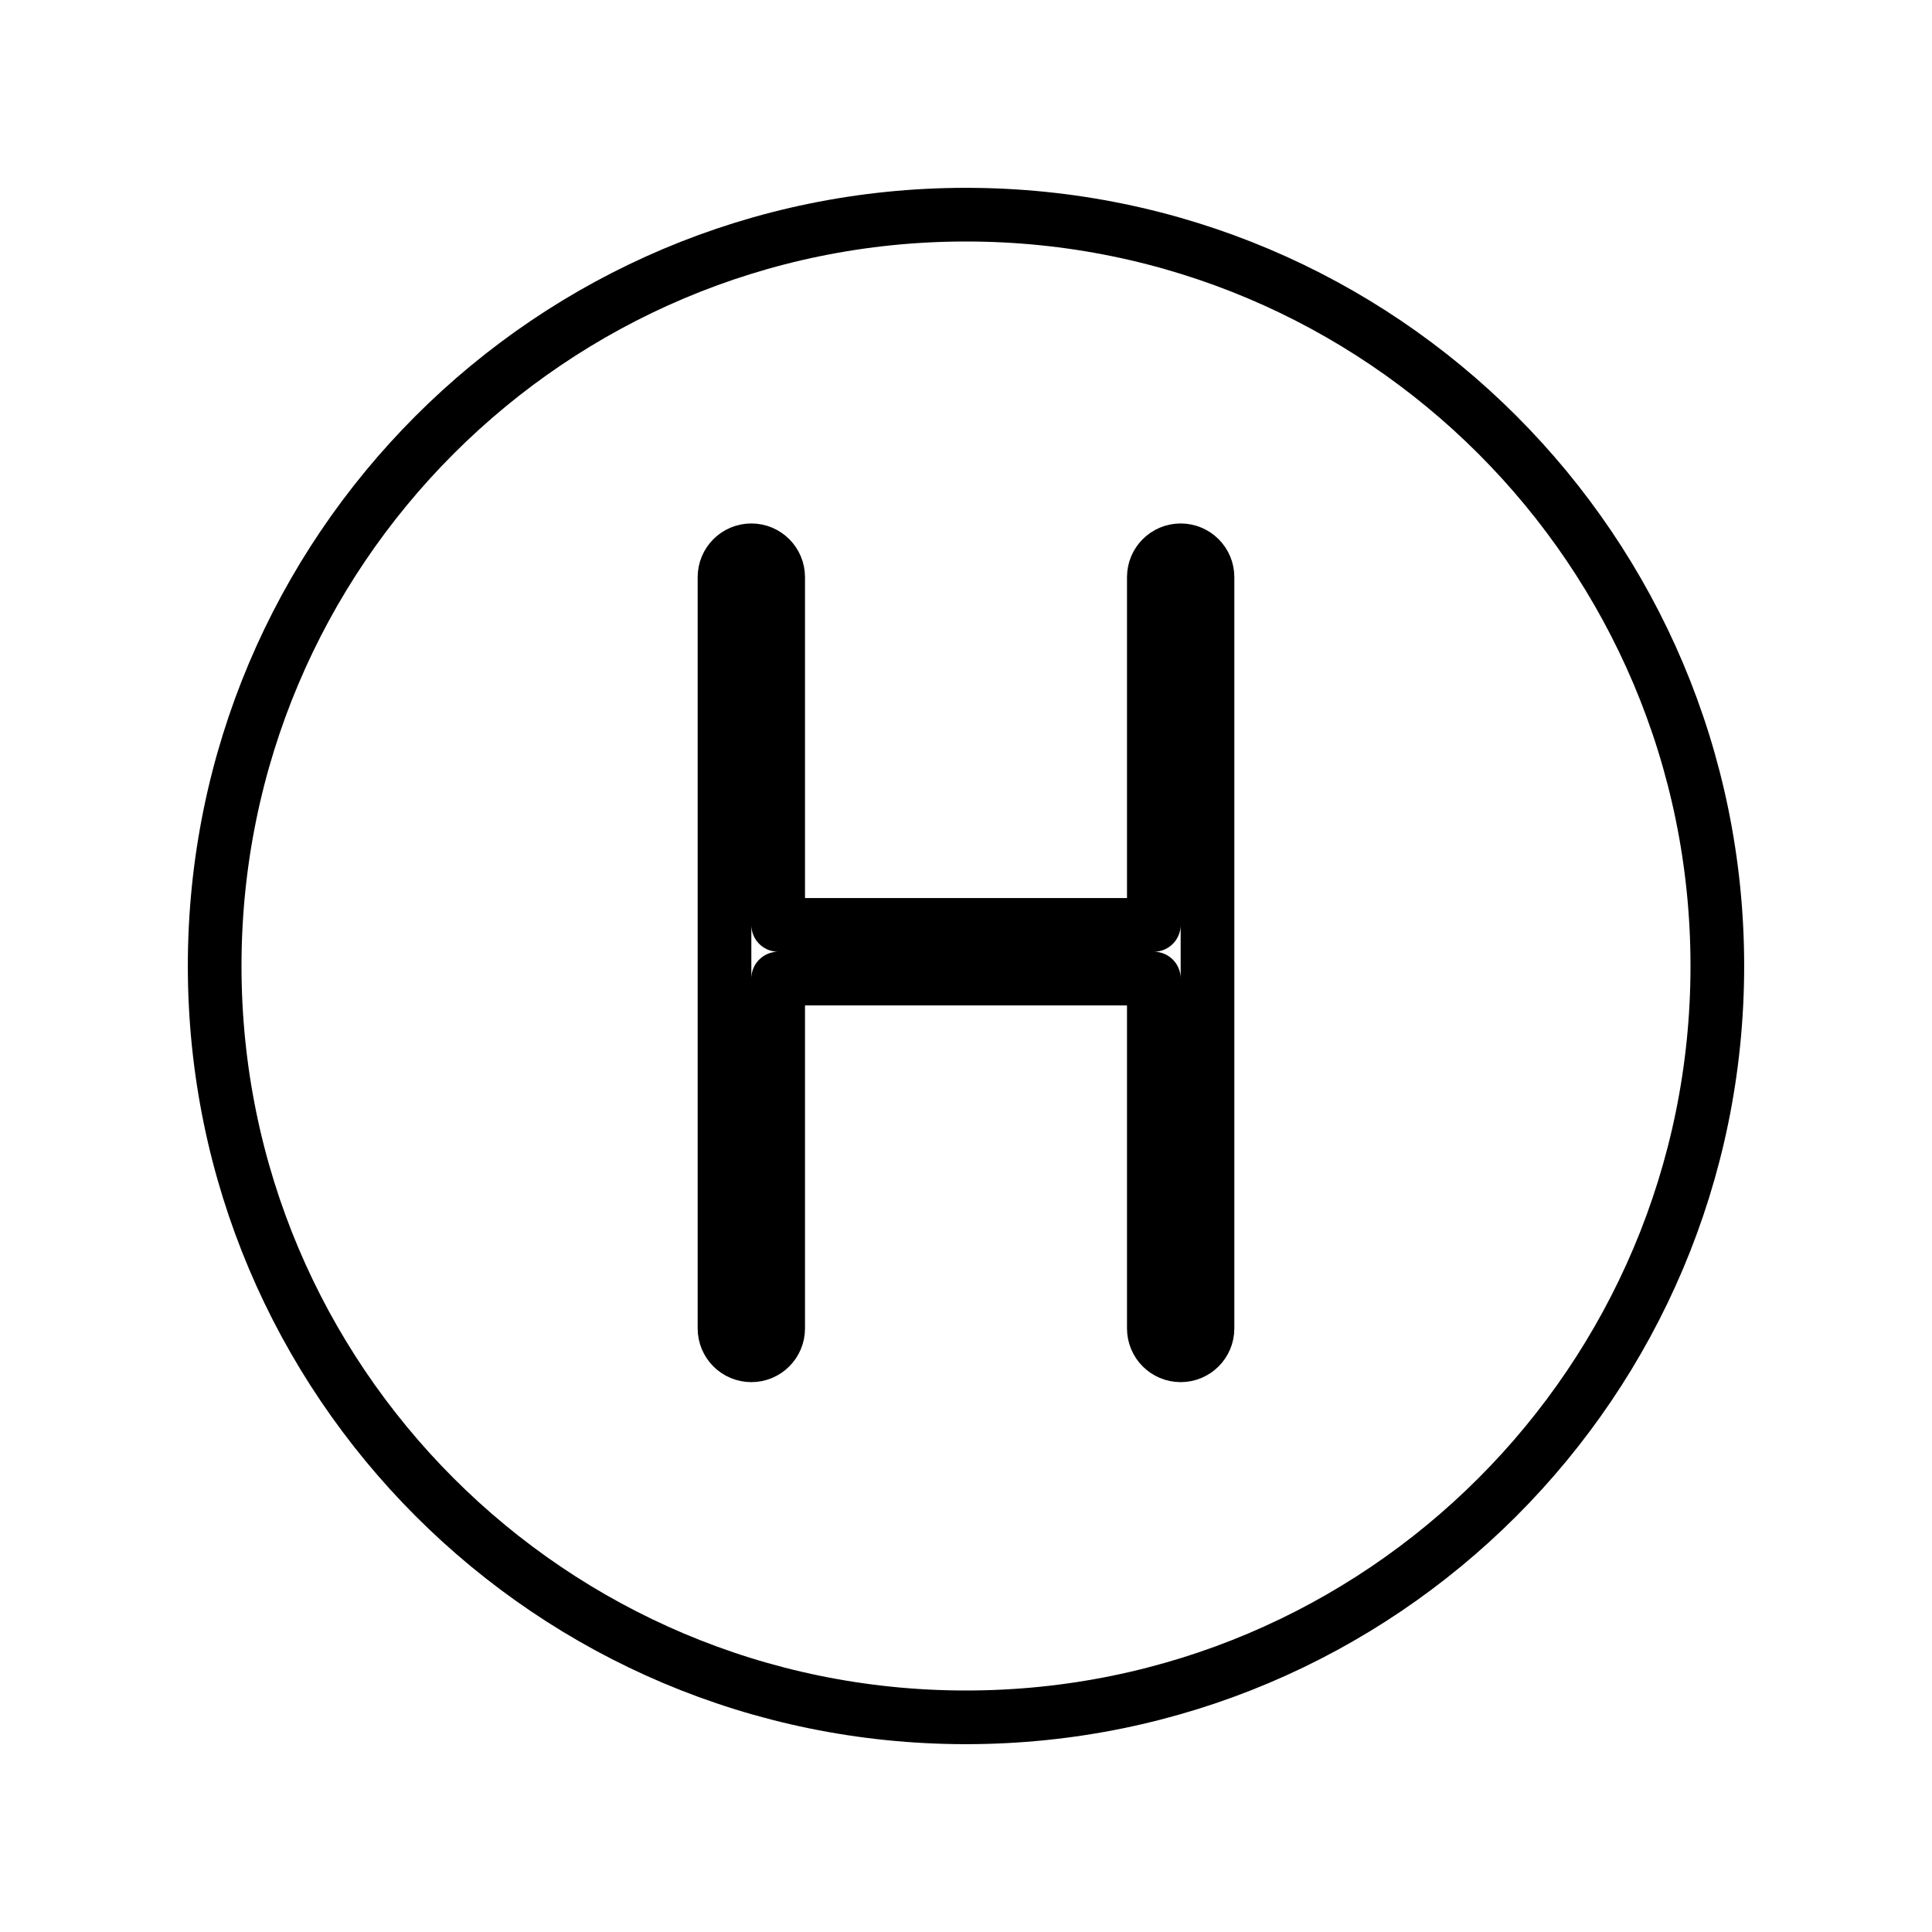
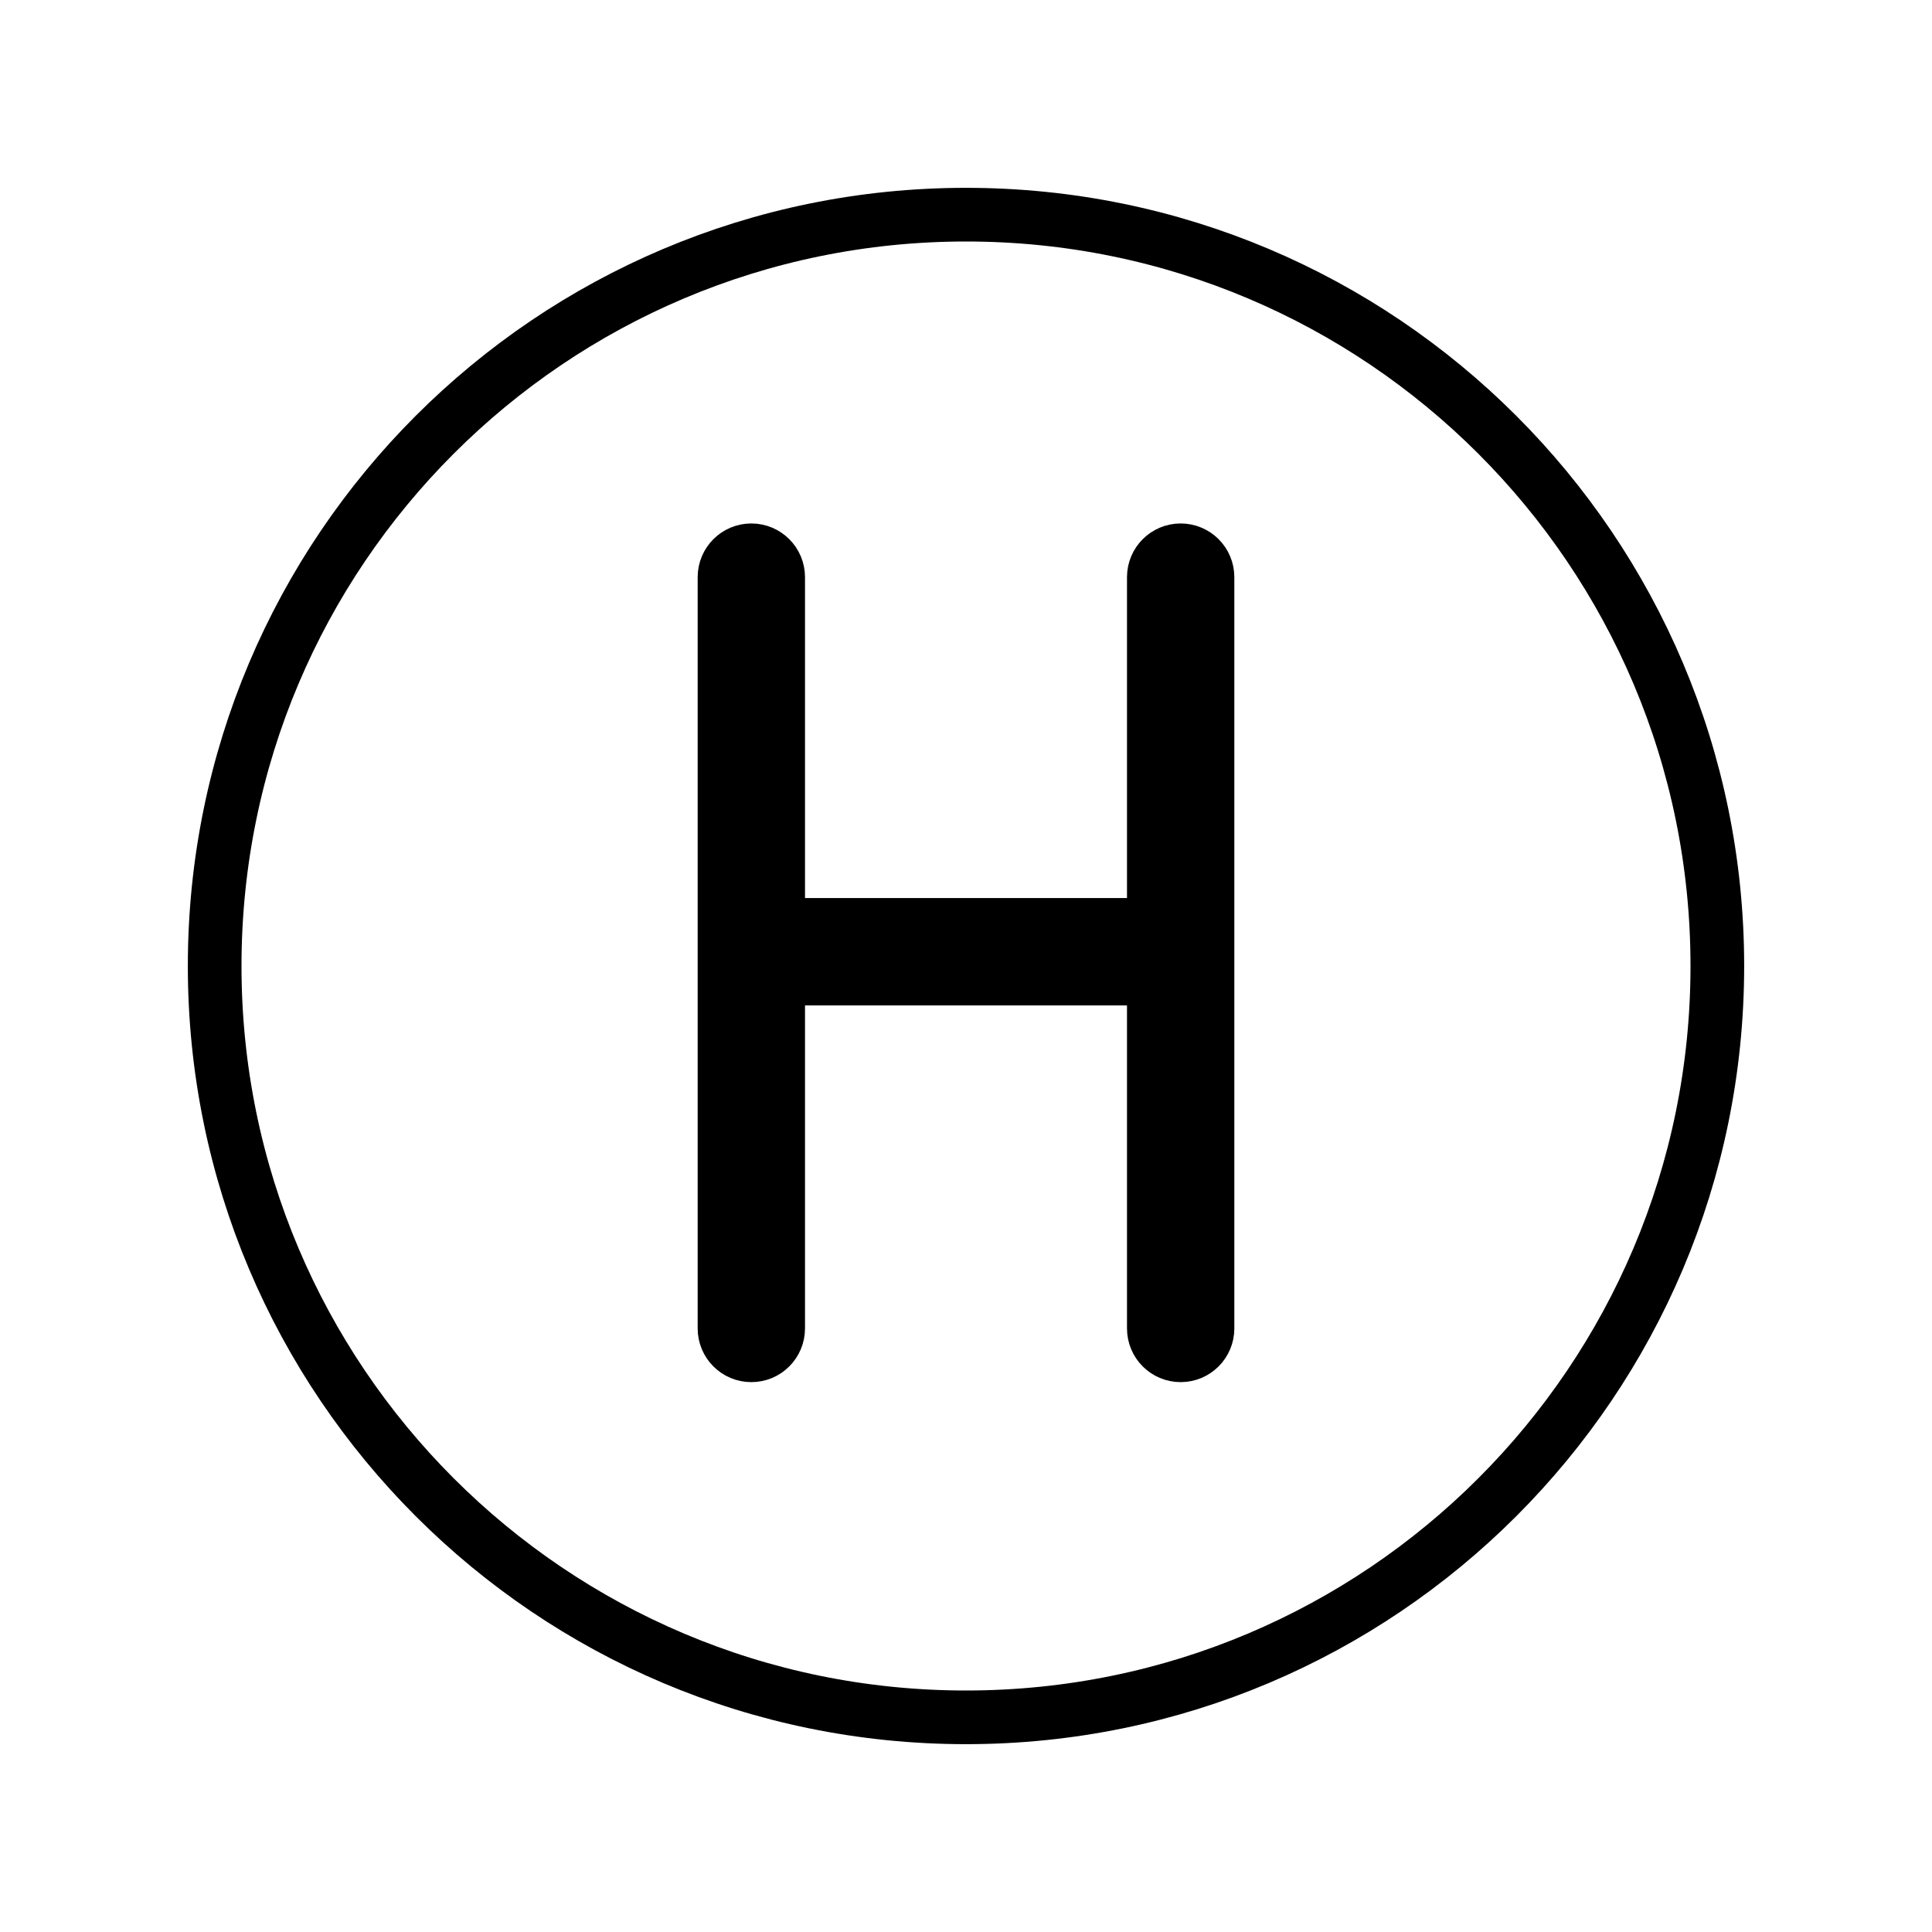
<svg xmlns="http://www.w3.org/2000/svg" id="emoji" viewBox="0 0 72 72">
  <g id="line">
    <g id="line-2">
      <circle cx="36" cy="36" r="28" fill="none" stroke="#000" stroke-linejoin="round" stroke-width="2" />
    </g>
-     <path fill="none" stroke="#000" stroke-linejoin="round" stroke-width="2" d="m44,20.508c-.553,0-1,.448-1,1v12.96h-14v-12.96c0-.552-.447-1-1-1s-1,.448-1,1v28c0,.552.447,1,1,1s1-.448,1-1v-13.04h14v13.04c0,.552.447,1,1,1s1-.448,1-1v-28c0-.552-.447-1-1-1Z" />
+     <path stroke="#000" stroke-linejoin="round" stroke-width="2" d="m44,20.508c-.553,0-1,.448-1,1v12.96h-14v-12.96c0-.552-.447-1-1-1s-1,.448-1,1v28c0,.552.447,1,1,1s1-.448,1-1v-13.04h14v13.04c0,.552.447,1,1,1s1-.448,1-1v-28c0-.552-.447-1-1-1Z" />
  </g>
</svg>
